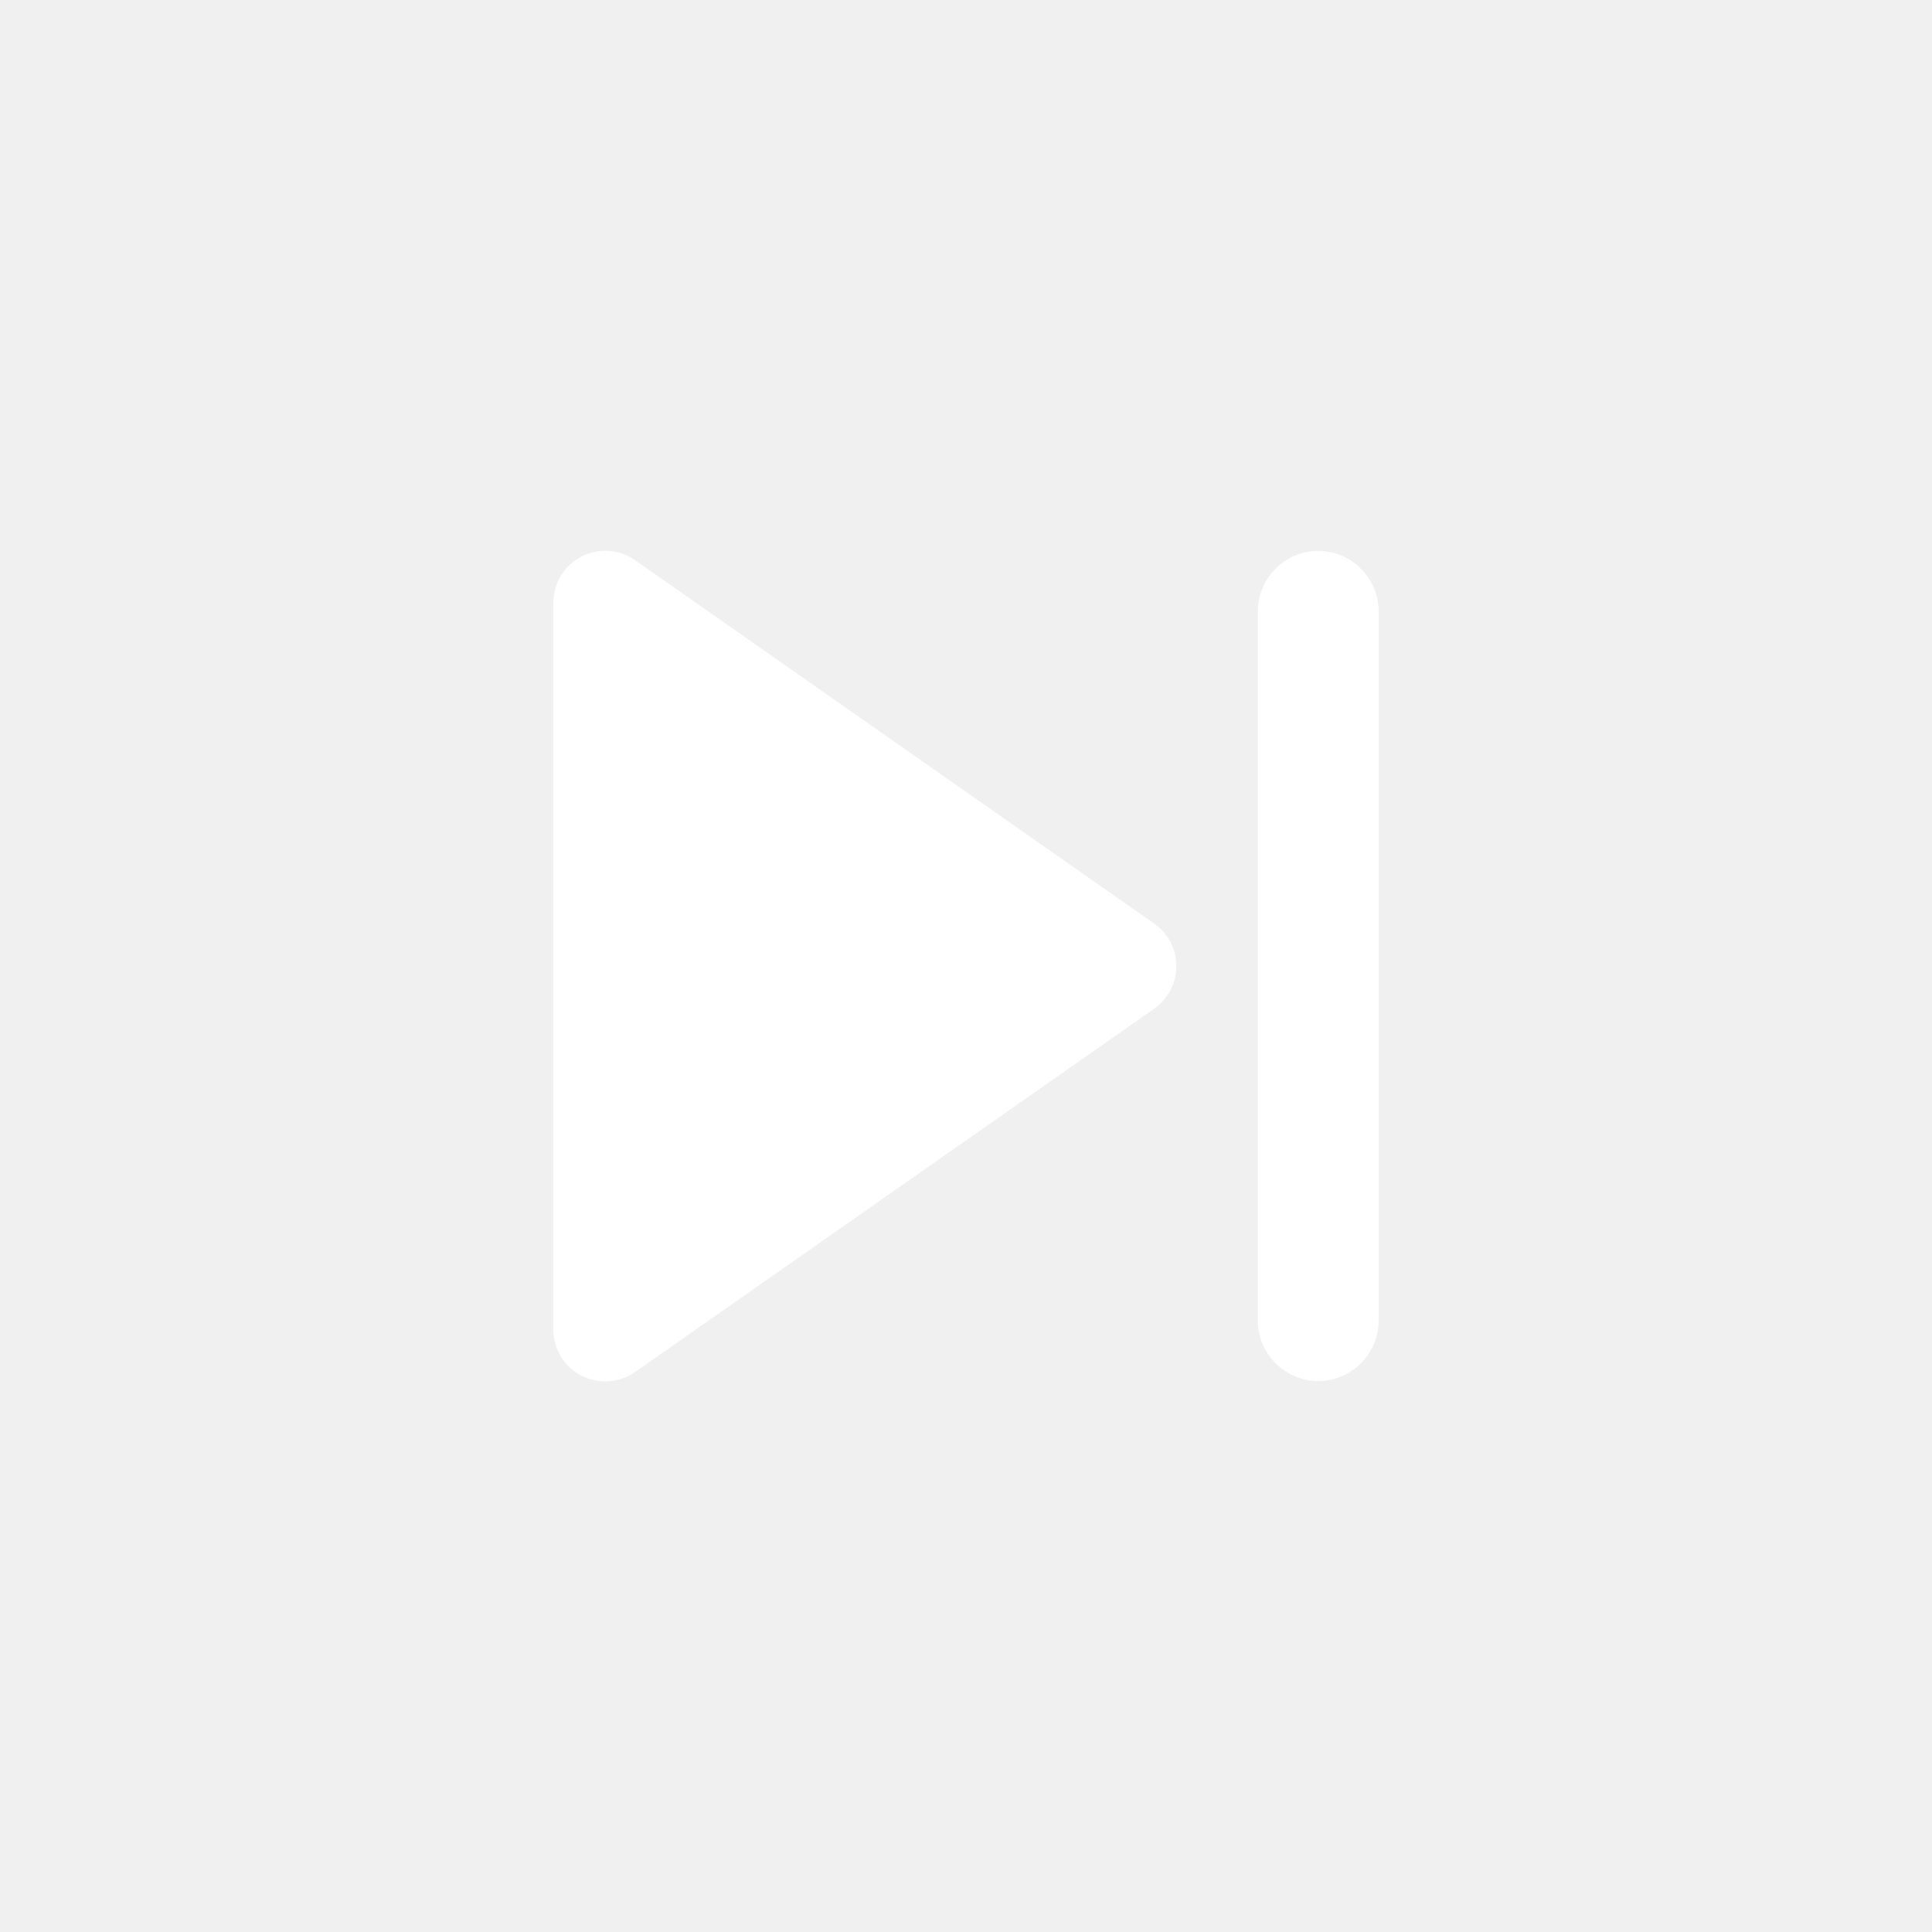
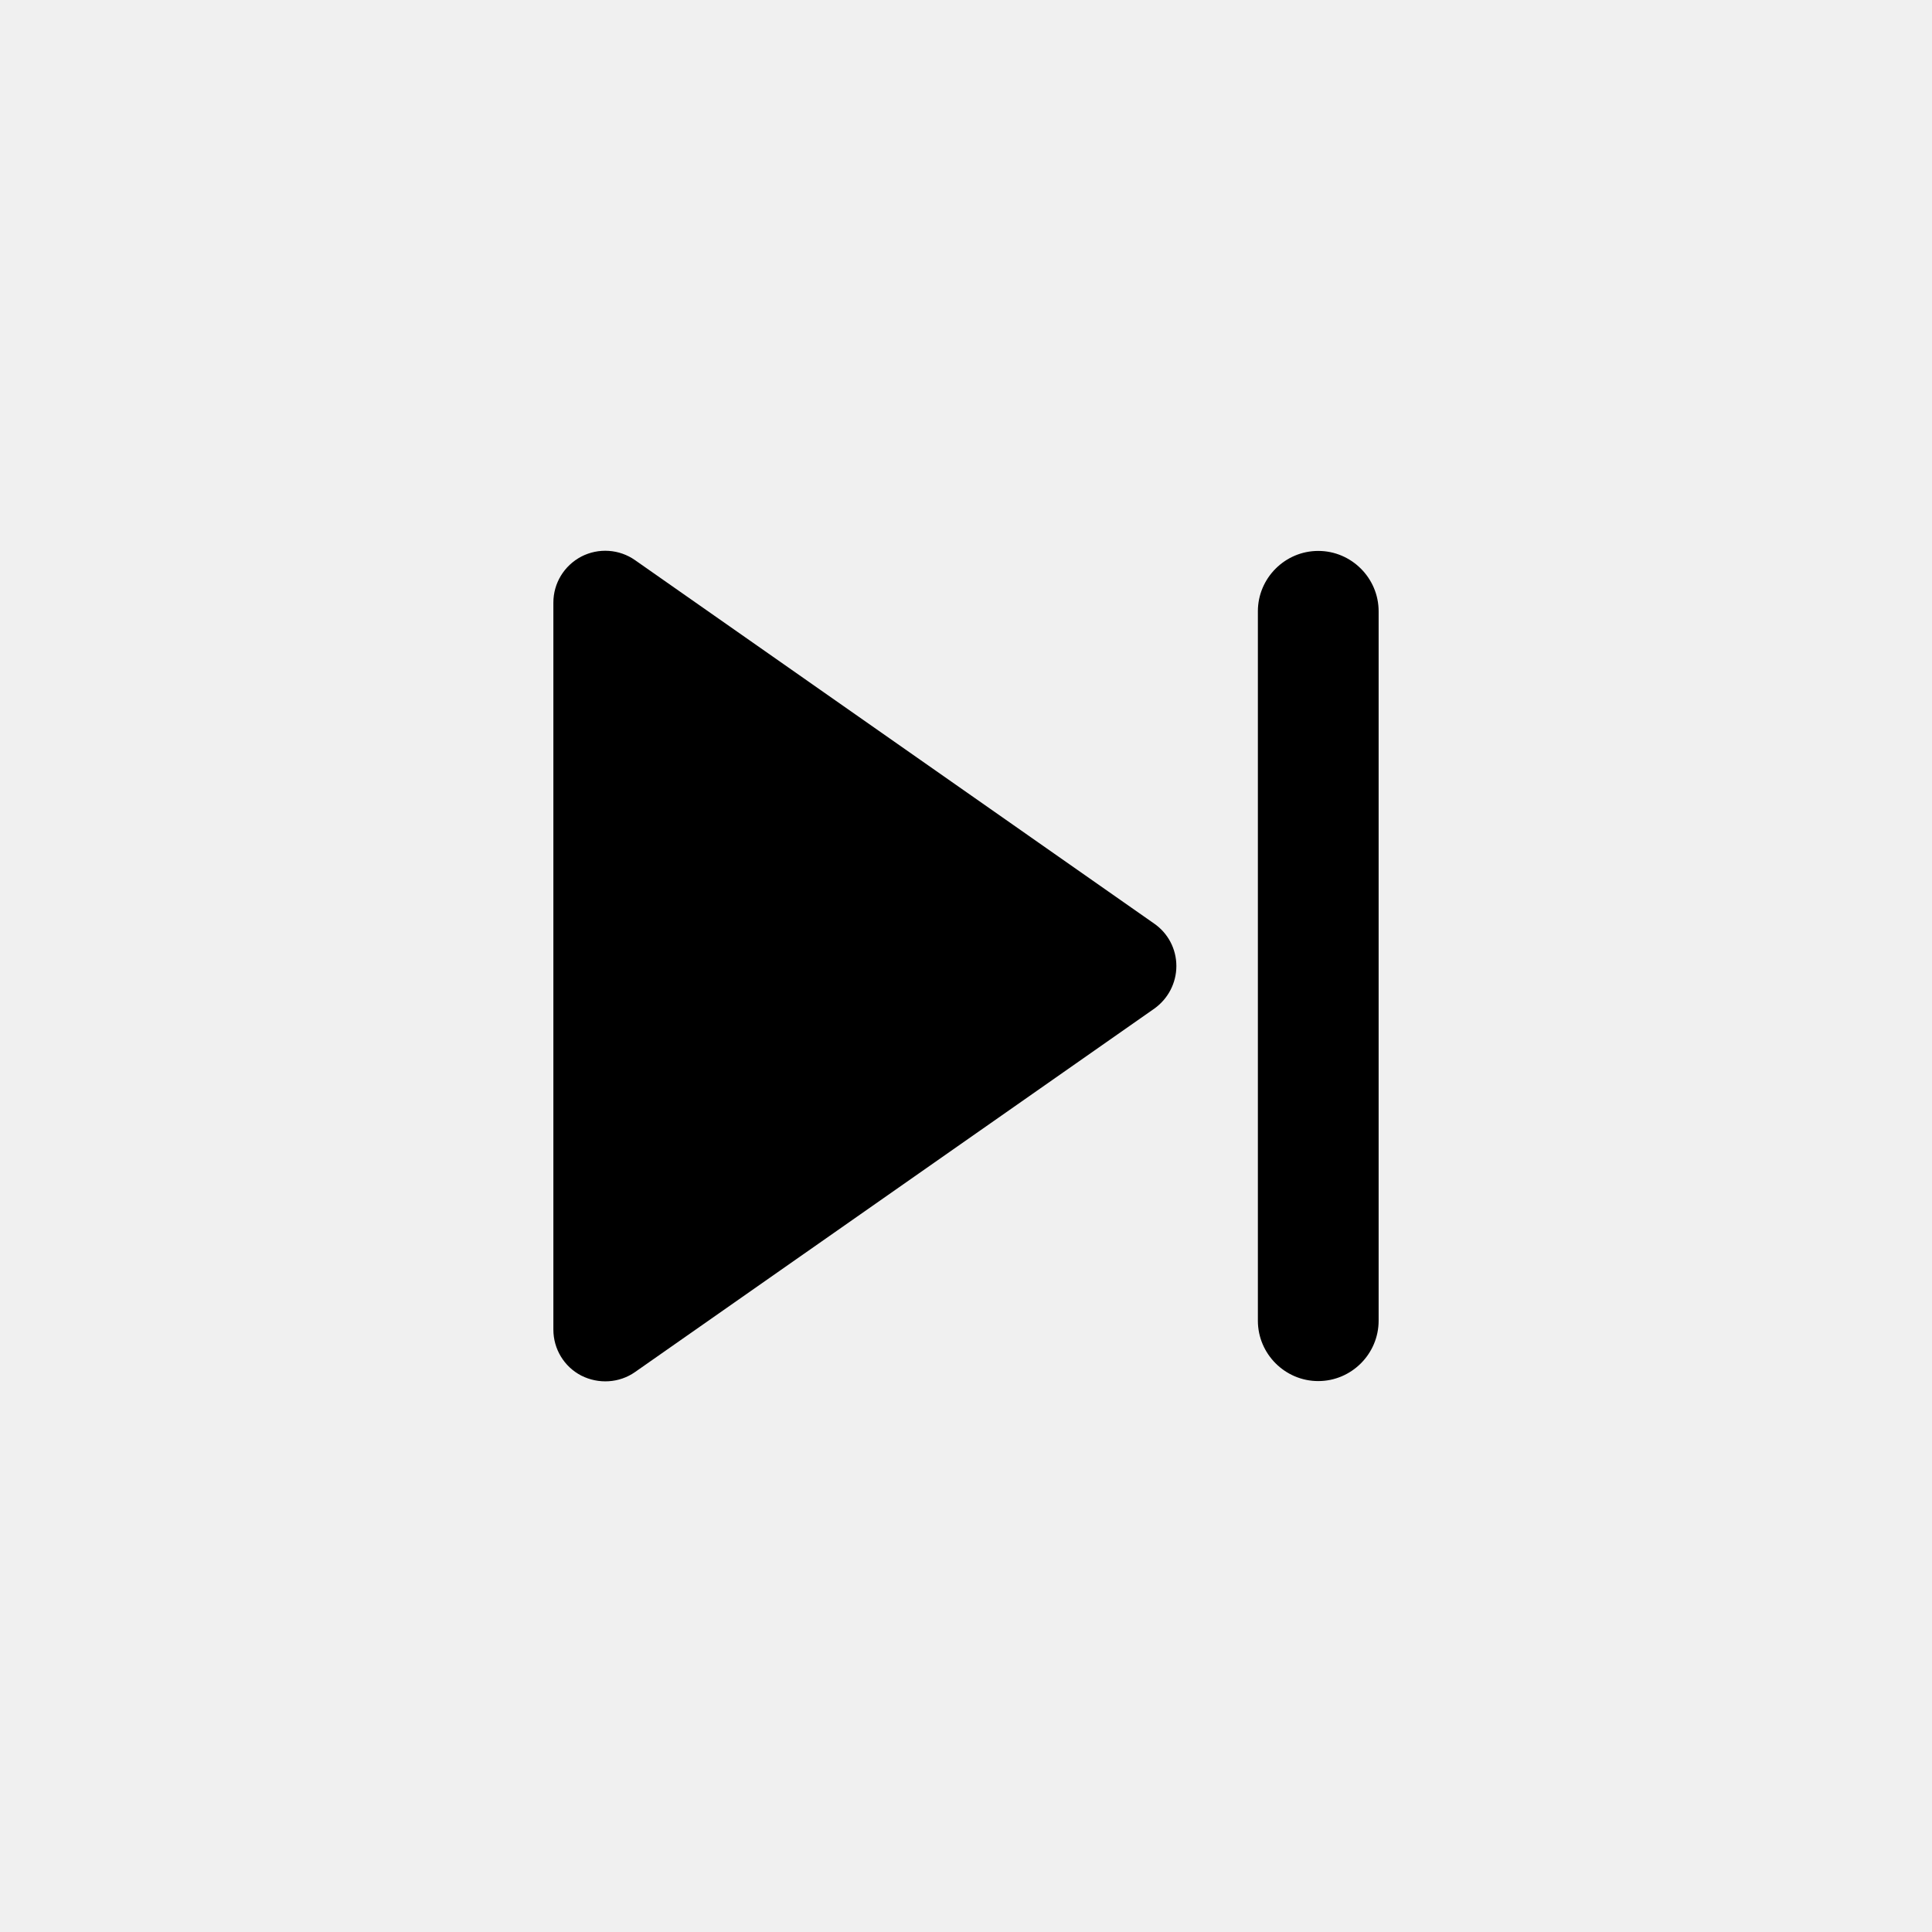
<svg xmlns="http://www.w3.org/2000/svg" t="1768987007704" class="icon" viewBox="0 0 1024 1024" version="1.1" p-id="21812" width="256" height="256">
-   <path d="M698.7 292c17.6 0 32 14.4 32 32v376c0 17.6-14.4 32-32 32s-32-14.4-32-32V324c0-17.6 14.4-32 32-32zM611.7 489.5L336.6 296.9c-8.4-5.9-19.4-6.6-28.5-1.9-9.1 4.8-14.8 14.1-14.8 24.4v385.3c0 10.3 5.7 19.7 14.8 24.4 9.1 4.6 20.1 4 28.5-1.9l275.2-192.6c7.3-5.2 11.7-13.6 11.7-22.6 0-9-4.4-17.4-11.8-22.5z" fill="#fff" p-id="21813" />
+   <path d="M698.7 292c17.6 0 32 14.4 32 32v376c0 17.6-14.4 32-32 32s-32-14.4-32-32V324c0-17.6 14.4-32 32-32zM611.7 489.5L336.6 296.9c-8.4-5.9-19.4-6.6-28.5-1.9-9.1 4.8-14.8 14.1-14.8 24.4v385.3c0 10.3 5.7 19.7 14.8 24.4 9.1 4.6 20.1 4 28.5-1.9l275.2-192.6c7.3-5.2 11.7-13.6 11.7-22.6 0-9-4.4-17.4-11.8-22.5z" fill="#000" p-id="21813" />
</svg>
